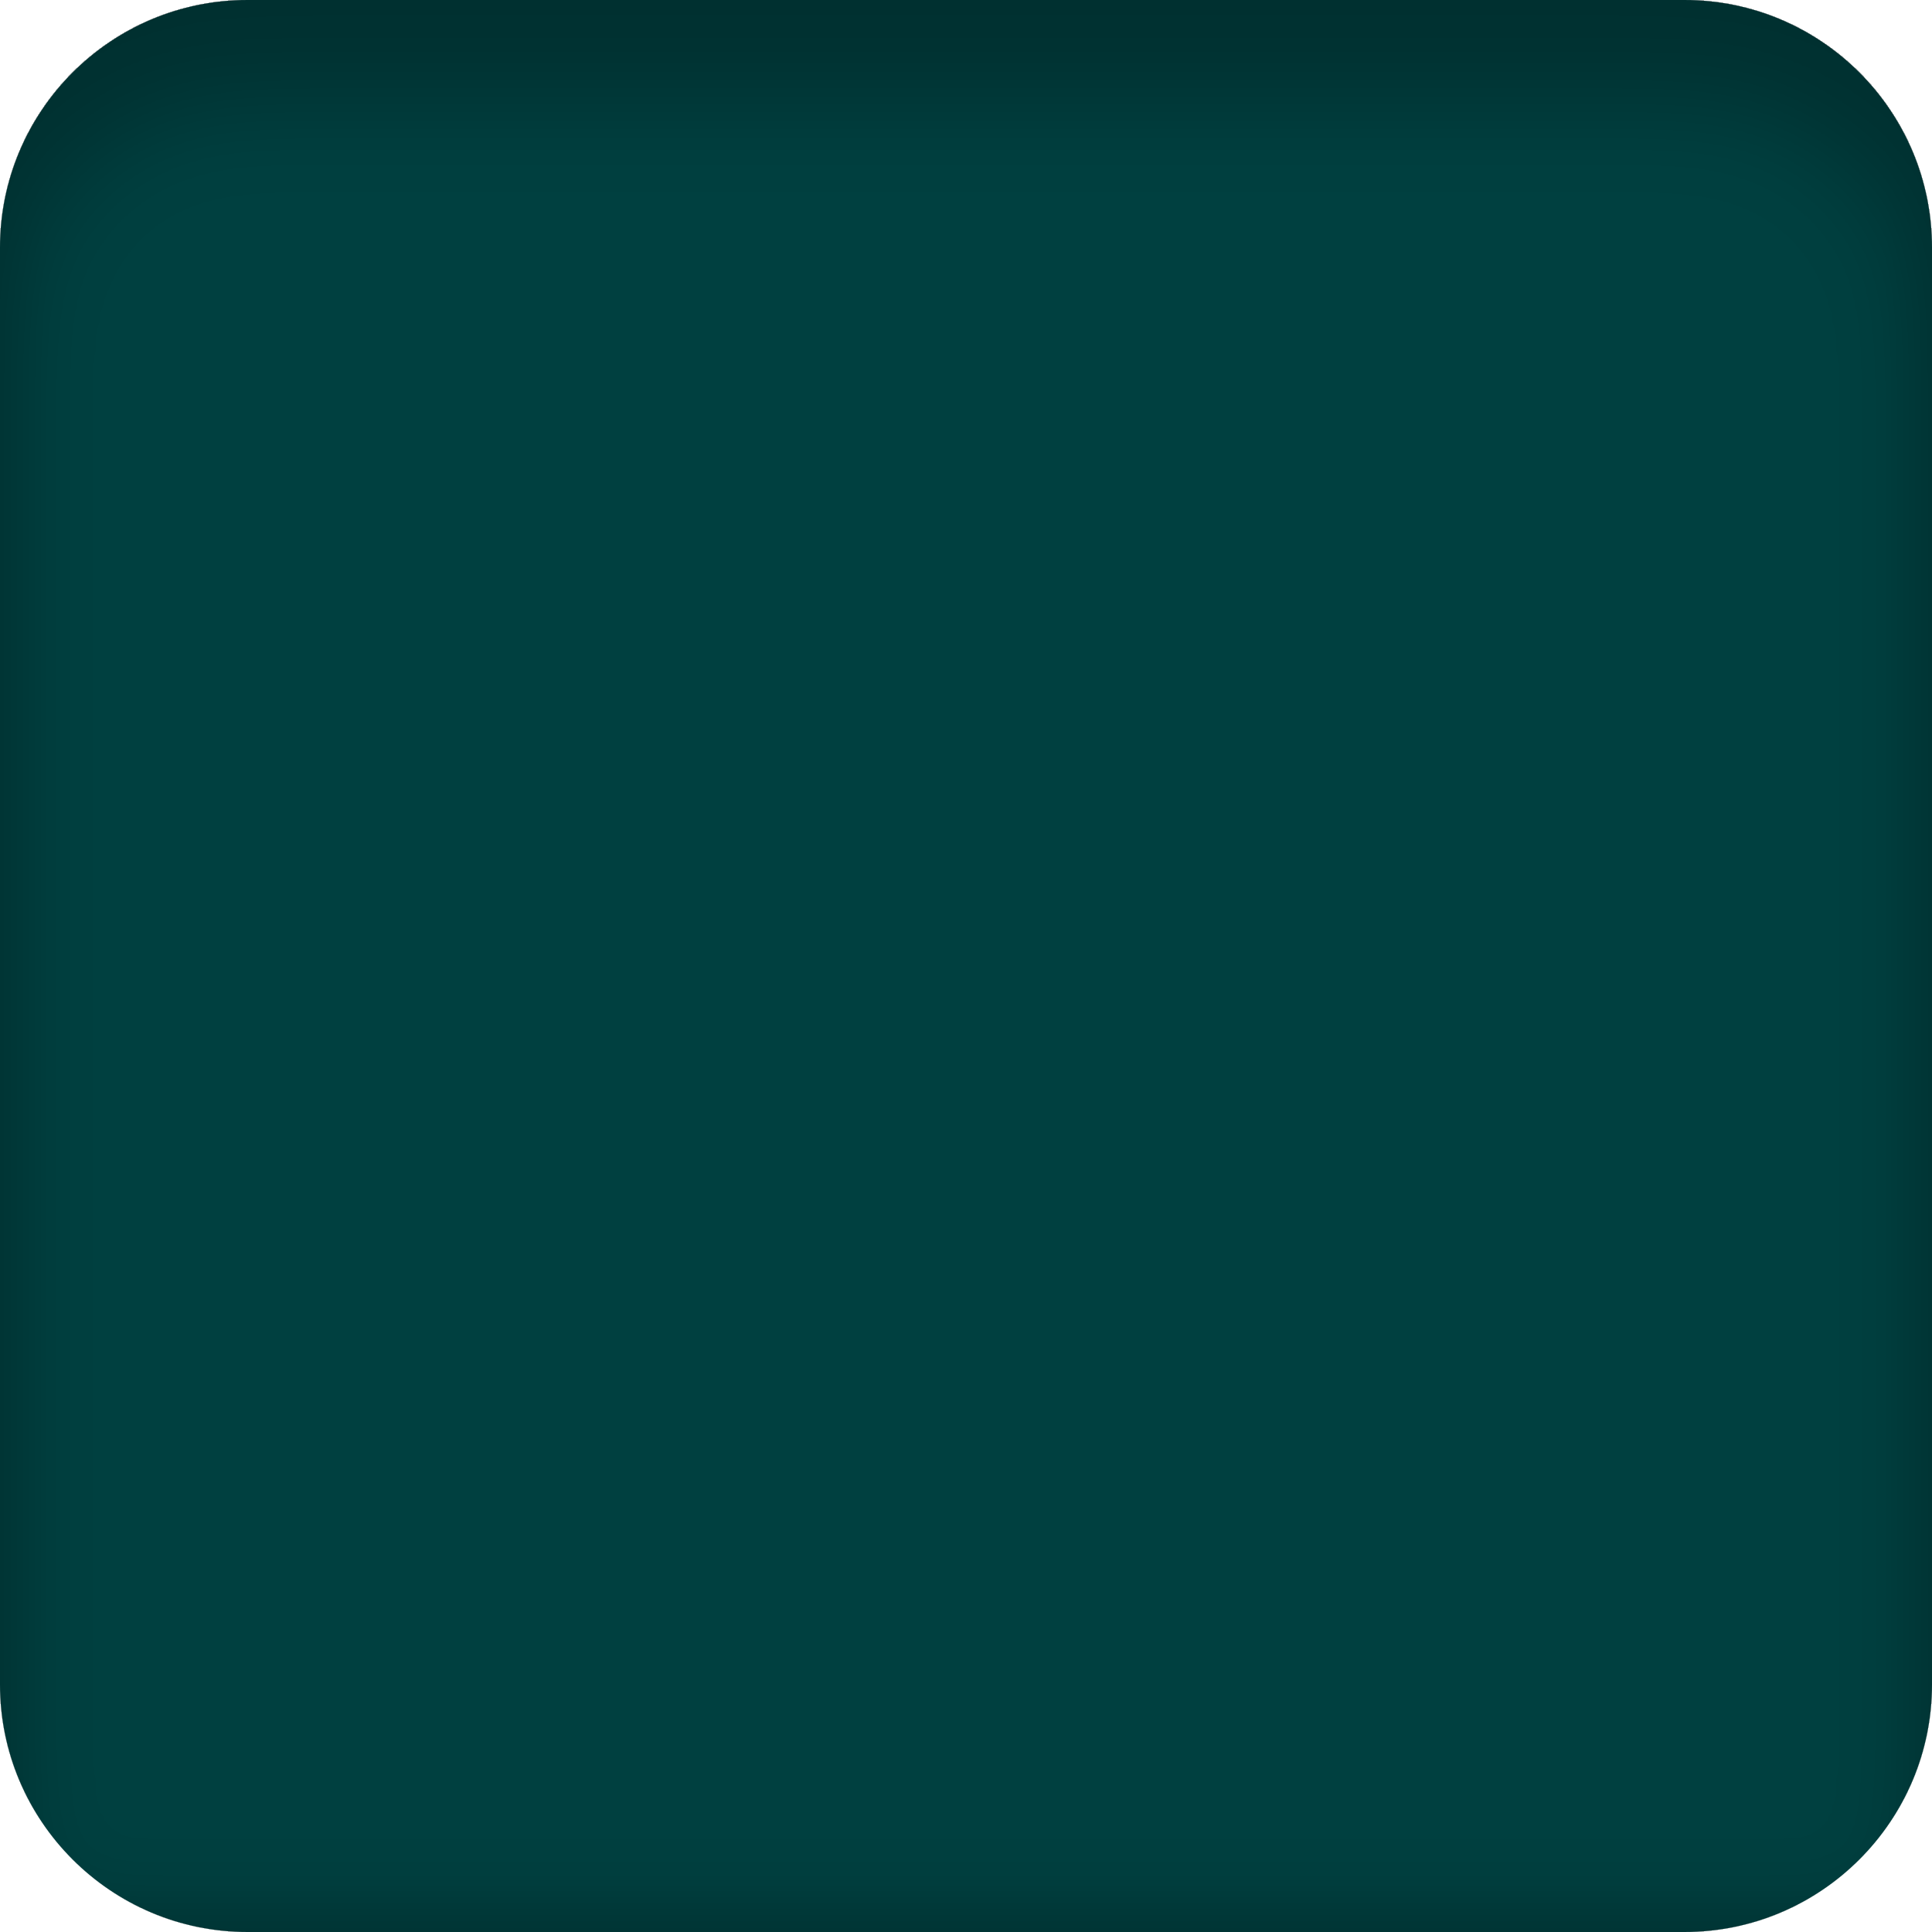
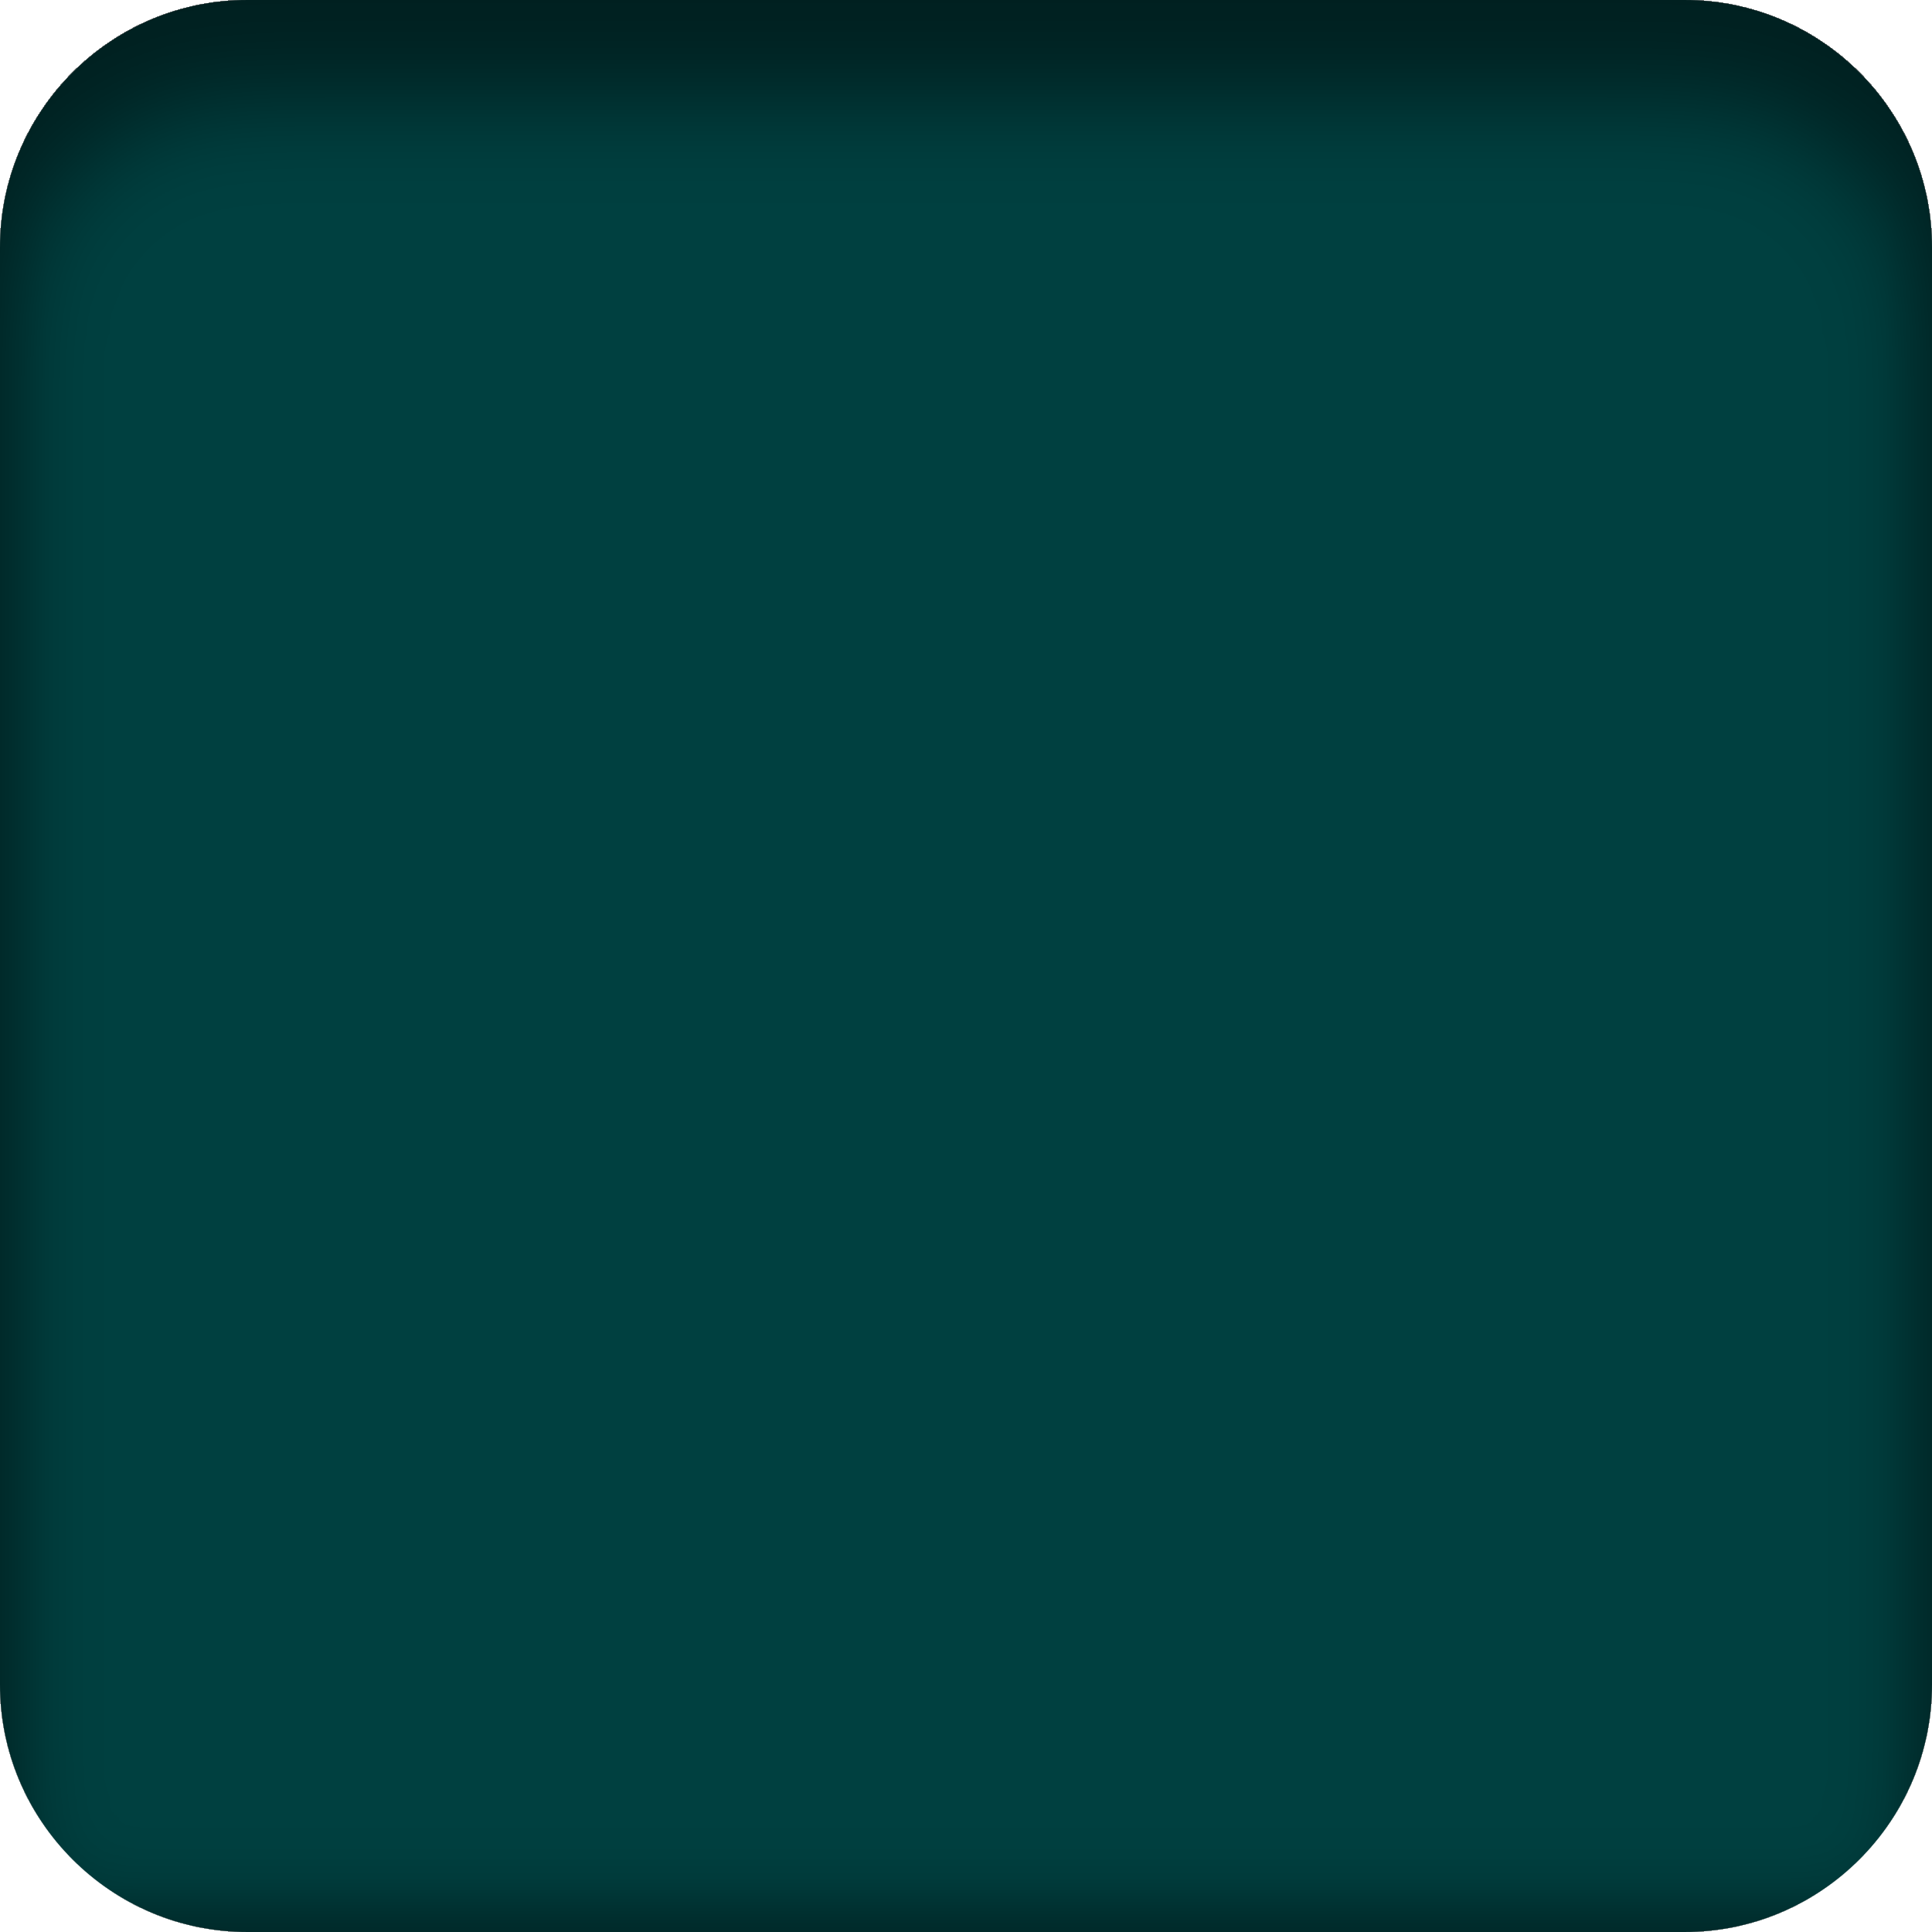
<svg xmlns="http://www.w3.org/2000/svg" width="78" height="78" viewBox="0 0 78 78" fill="none">
-   <g filter="url(#filter0_i_1_6)">
+   <g filter="url(#filter0_i_13_15)">
    <rect width="78" height="78" rx="10" fill="#004040" />
  </g>
  <defs>
-     <filter id="filter0_i_1_6" x="0" y="0" width="78" height="82" filterUnits="userSpaceOnUse" color-interpolation-filters="sRGB">
+     <filter id="filter0_i_13_15" x="0" y="0" width="78" height="82" filterUnits="userSpaceOnUse" color-interpolation-filters="sRGB">
      <feFlood flood-opacity="0" result="BackgroundImageFix" />
      <feBlend mode="normal" in="SourceGraphic" in2="BackgroundImageFix" result="shape" />
      <feColorMatrix in="SourceAlpha" type="matrix" values="0 0 0 0 0 0 0 0 0 0 0 0 0 0 0 0 0 0 127 0" result="hardAlpha" />
      <feOffset dy="4" />
      <feGaussianBlur stdDeviation="2" />
      <feComposite in2="hardAlpha" operator="arithmetic" k2="-1" k3="1" />
-       <feColorMatrix type="matrix" values="0 0 0 0 0 0 0 0 0 0 0 0 0 0 0 0 0 0 0.25 0" />
-       <feBlend mode="normal" in2="shape" result="effect1_innerShadow_1_6" />
+       <feColorMatrix type="matrix" values="0 0 0 0 0 0 0 0 0 0 0 0 0 0 0 0 0 0 0.5 0" />
+       <feBlend mode="normal" in2="shape" result="effect1_innerShadow_13_15" />
    </filter>
  </defs>
</svg>
